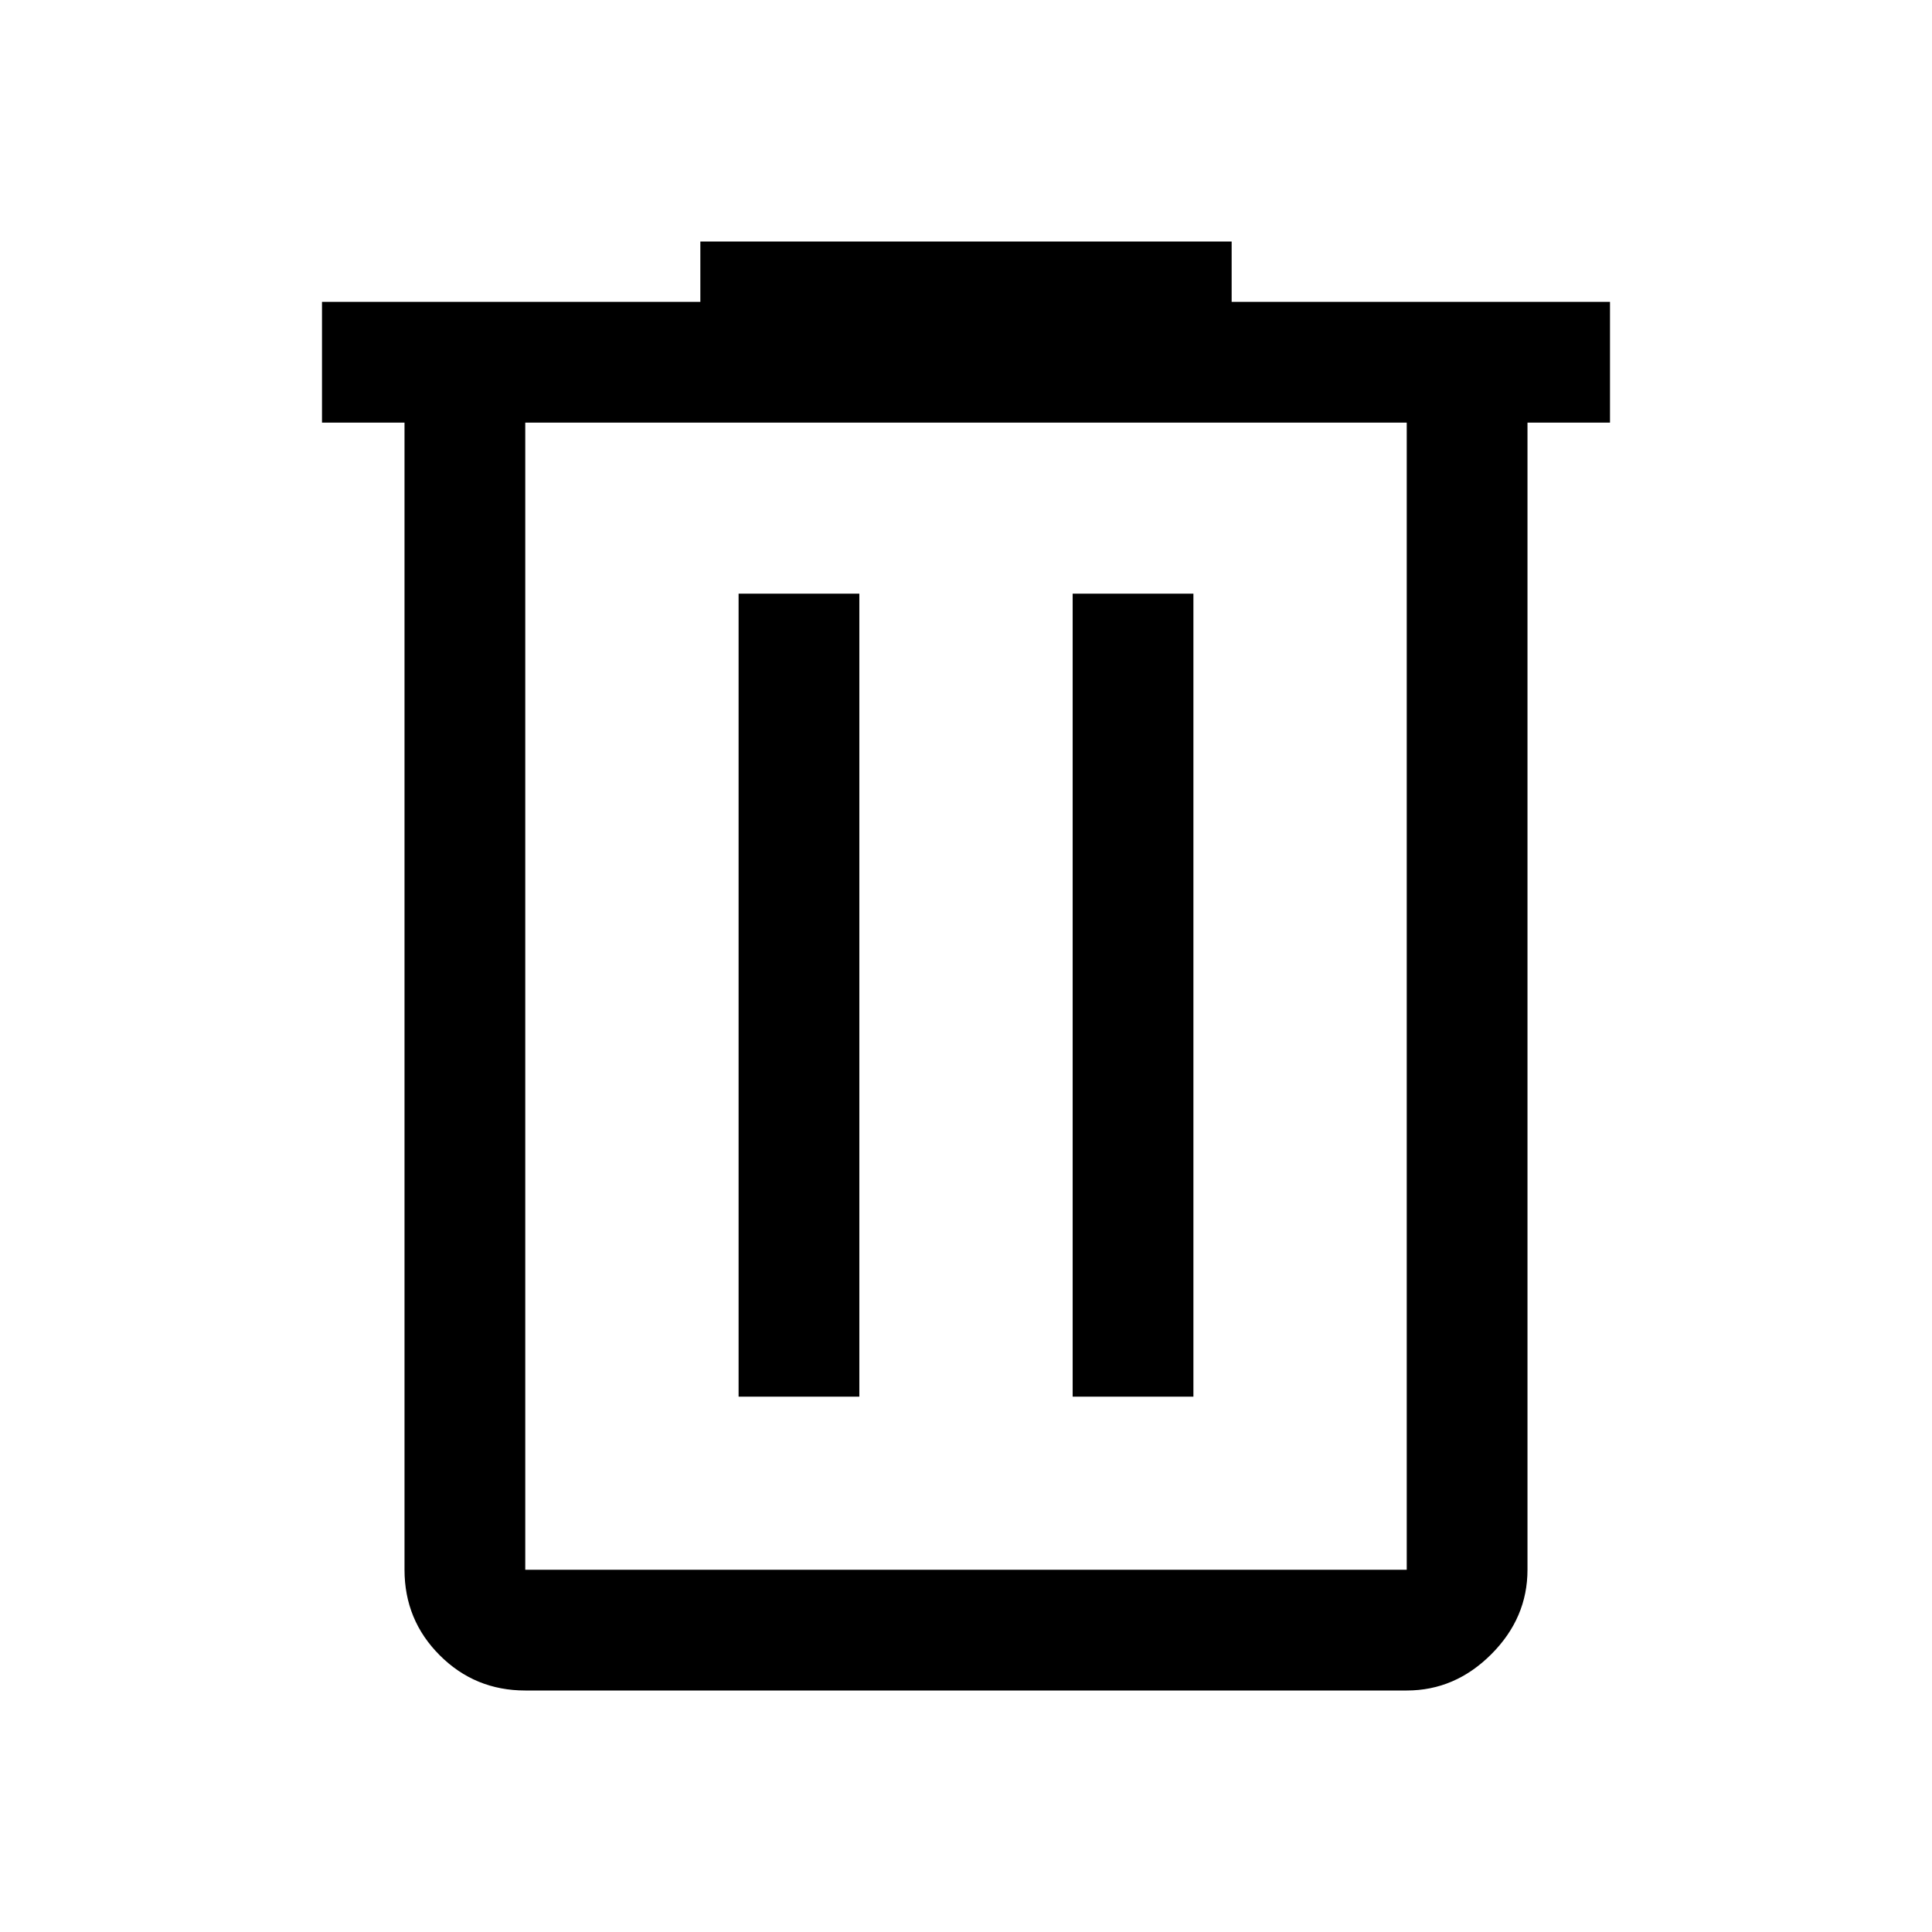
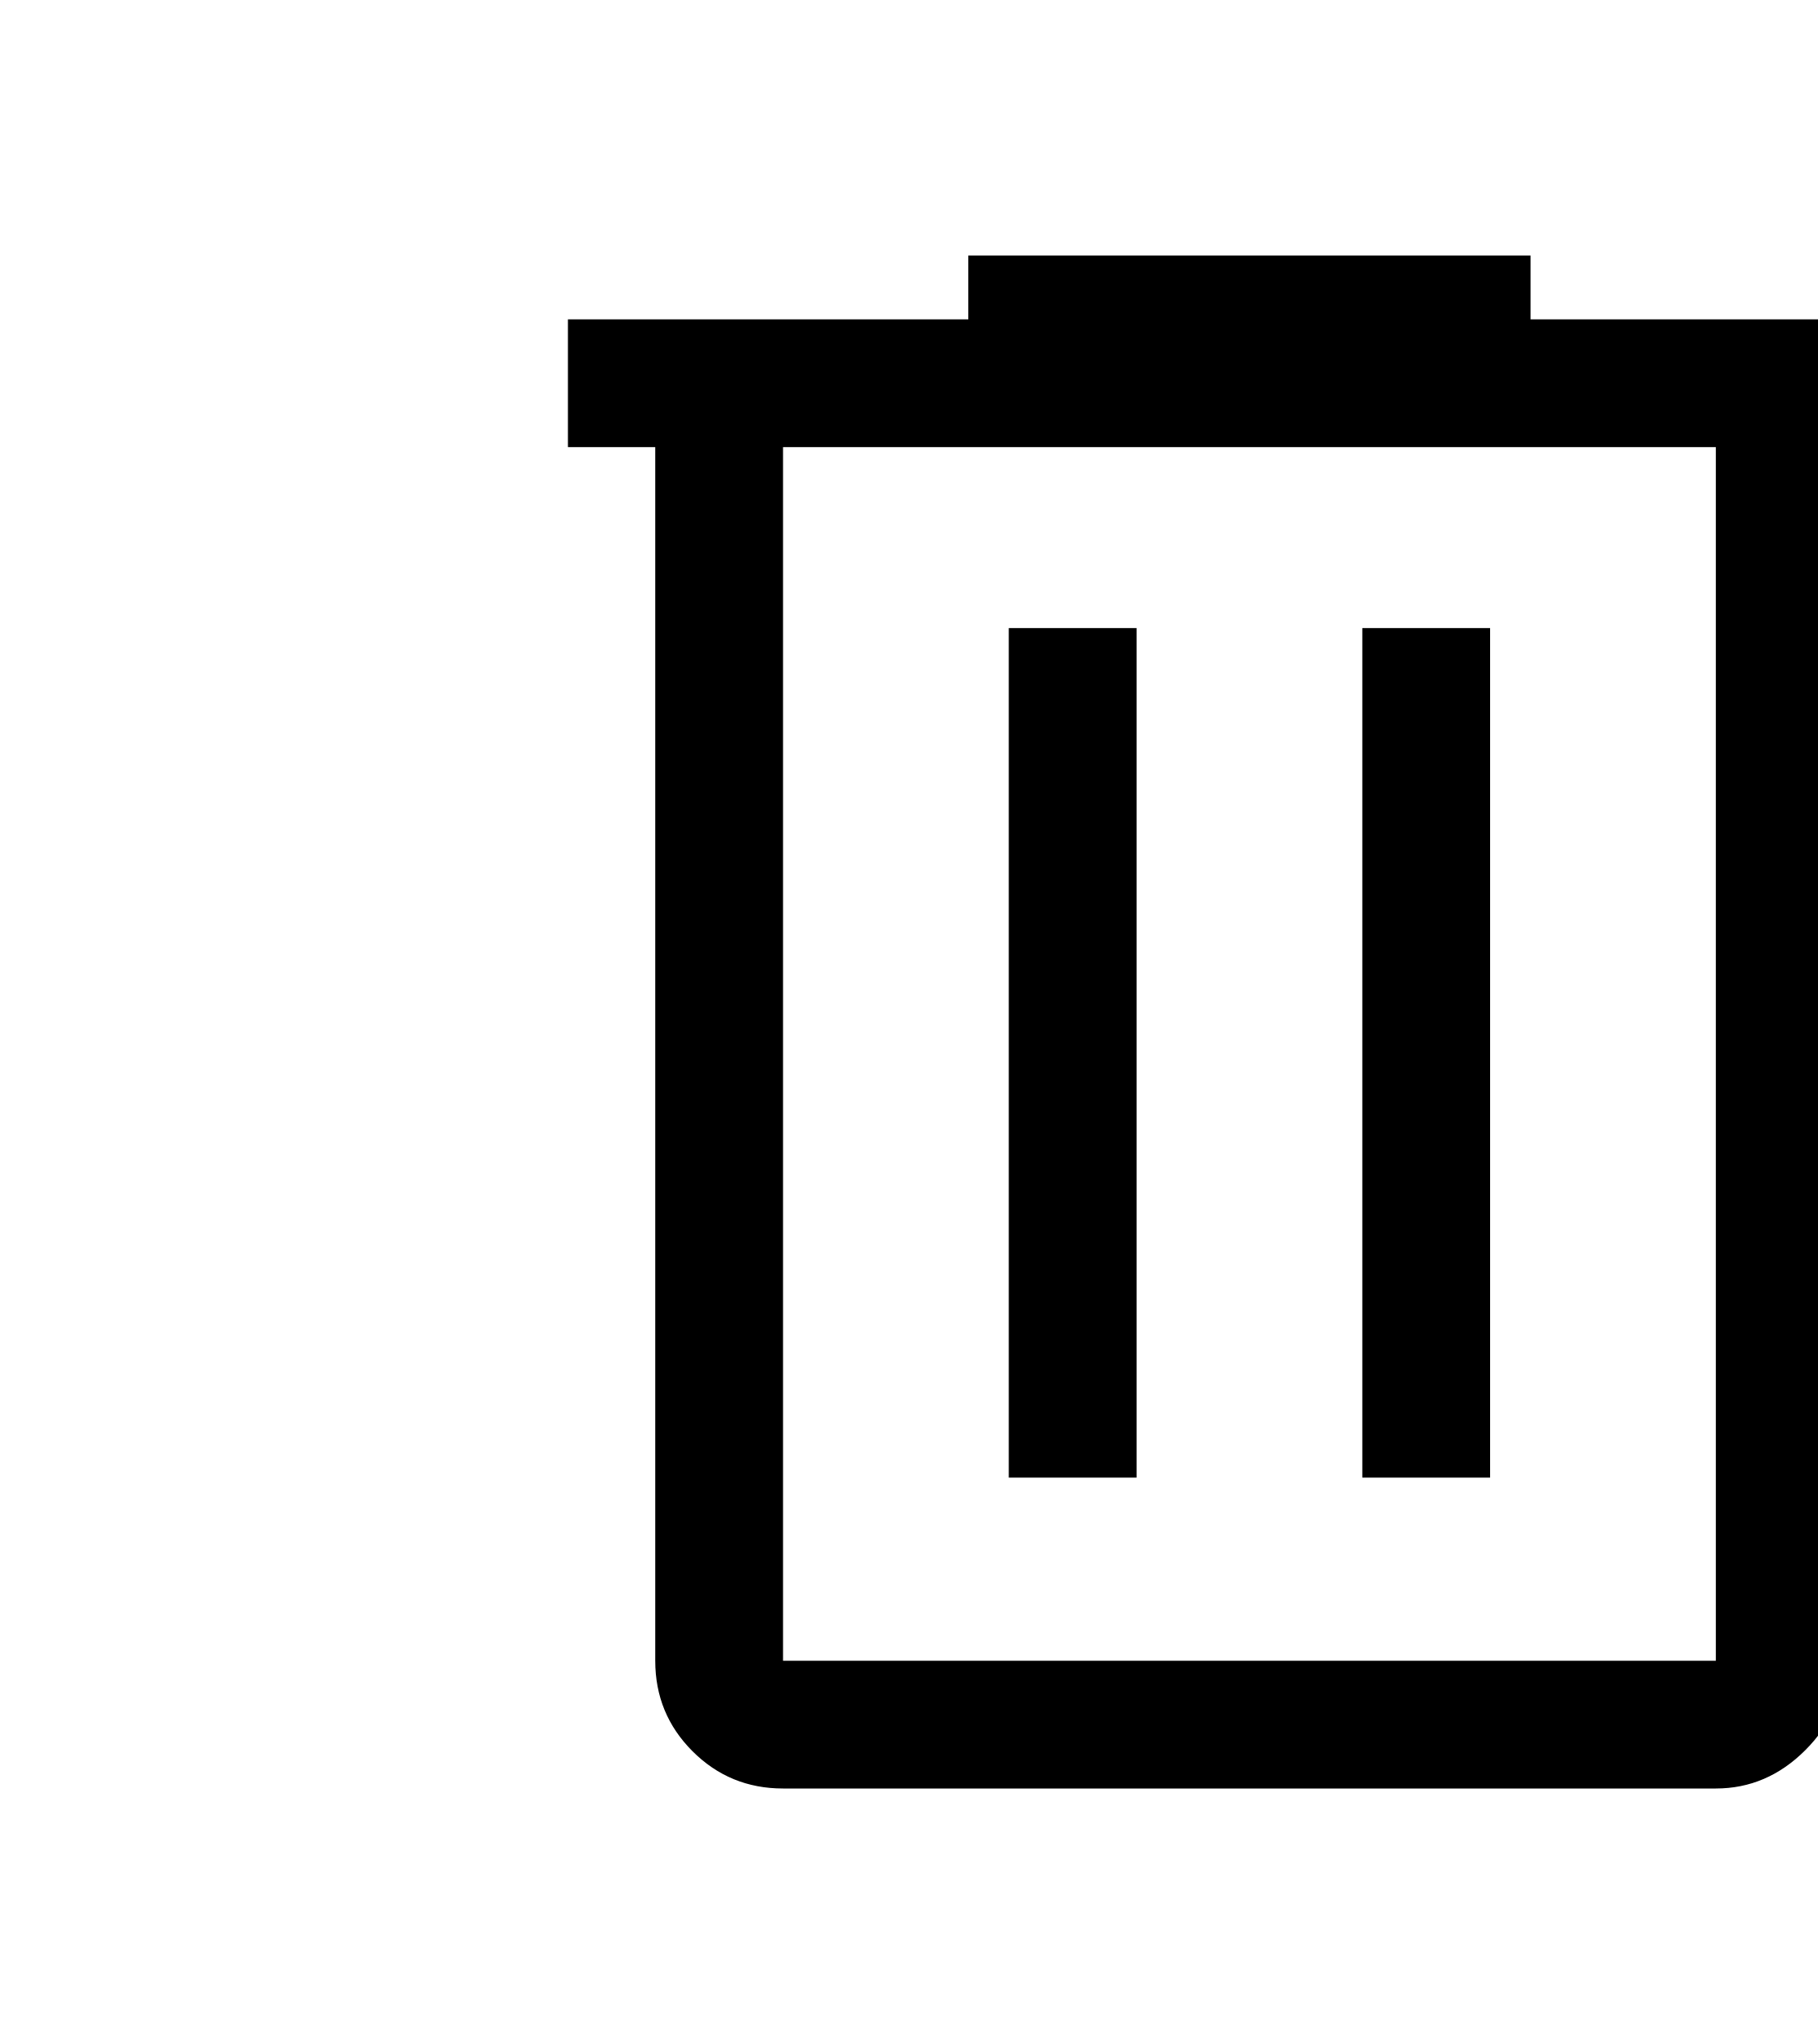
- <svg xmlns="http://www.w3.org/2000/svg" height="48" width="48">
+ <svg xmlns="http://www.w3.org/2000/svg" height="48" wdestinationth="48">
  <path d="M13.05 42q-1.25 0-2.125-.875T10.05 39V10.5H8v-3h9.4V6h13.2v1.5H40v3h-2.05V39q0 1.2-.9 2.1-.9.9-2.1.9Zm21.9-31.5h-21.9V39h21.9Zm-16.6 24.2h3V14.75h-3Zm8.3 0h3V14.75h-3Zm-13.6-24.2V39Z" />
</svg>
